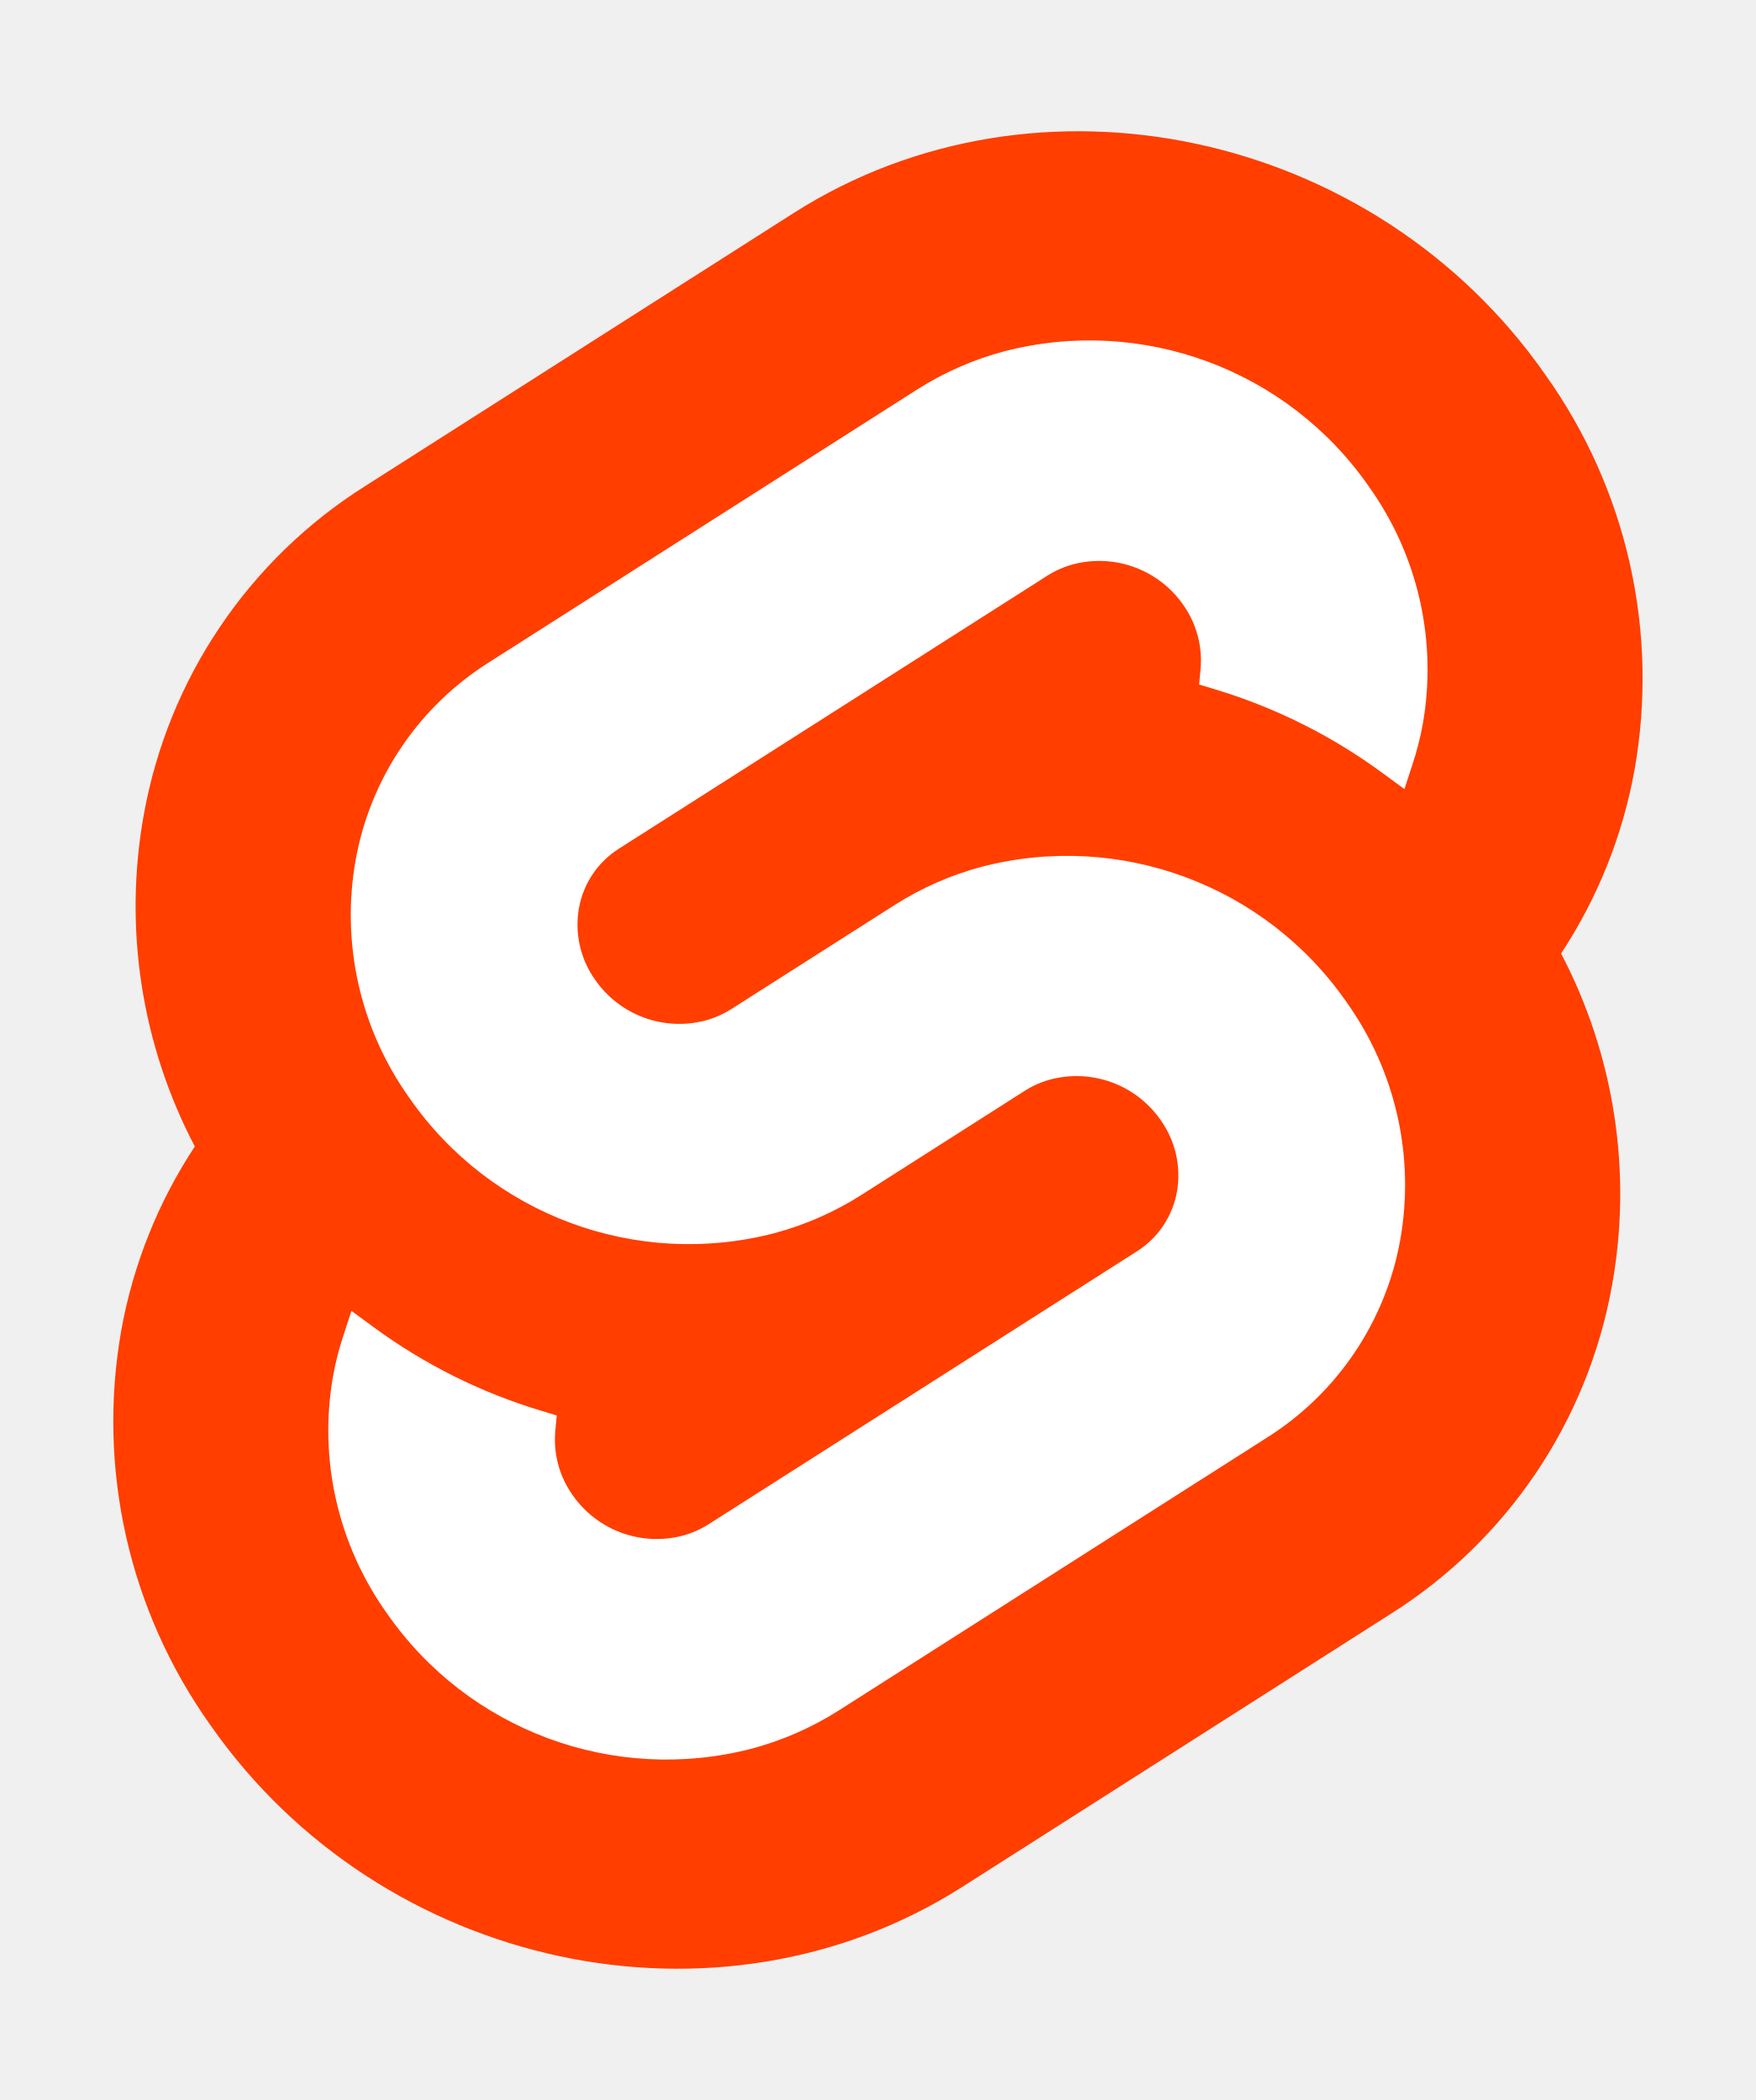
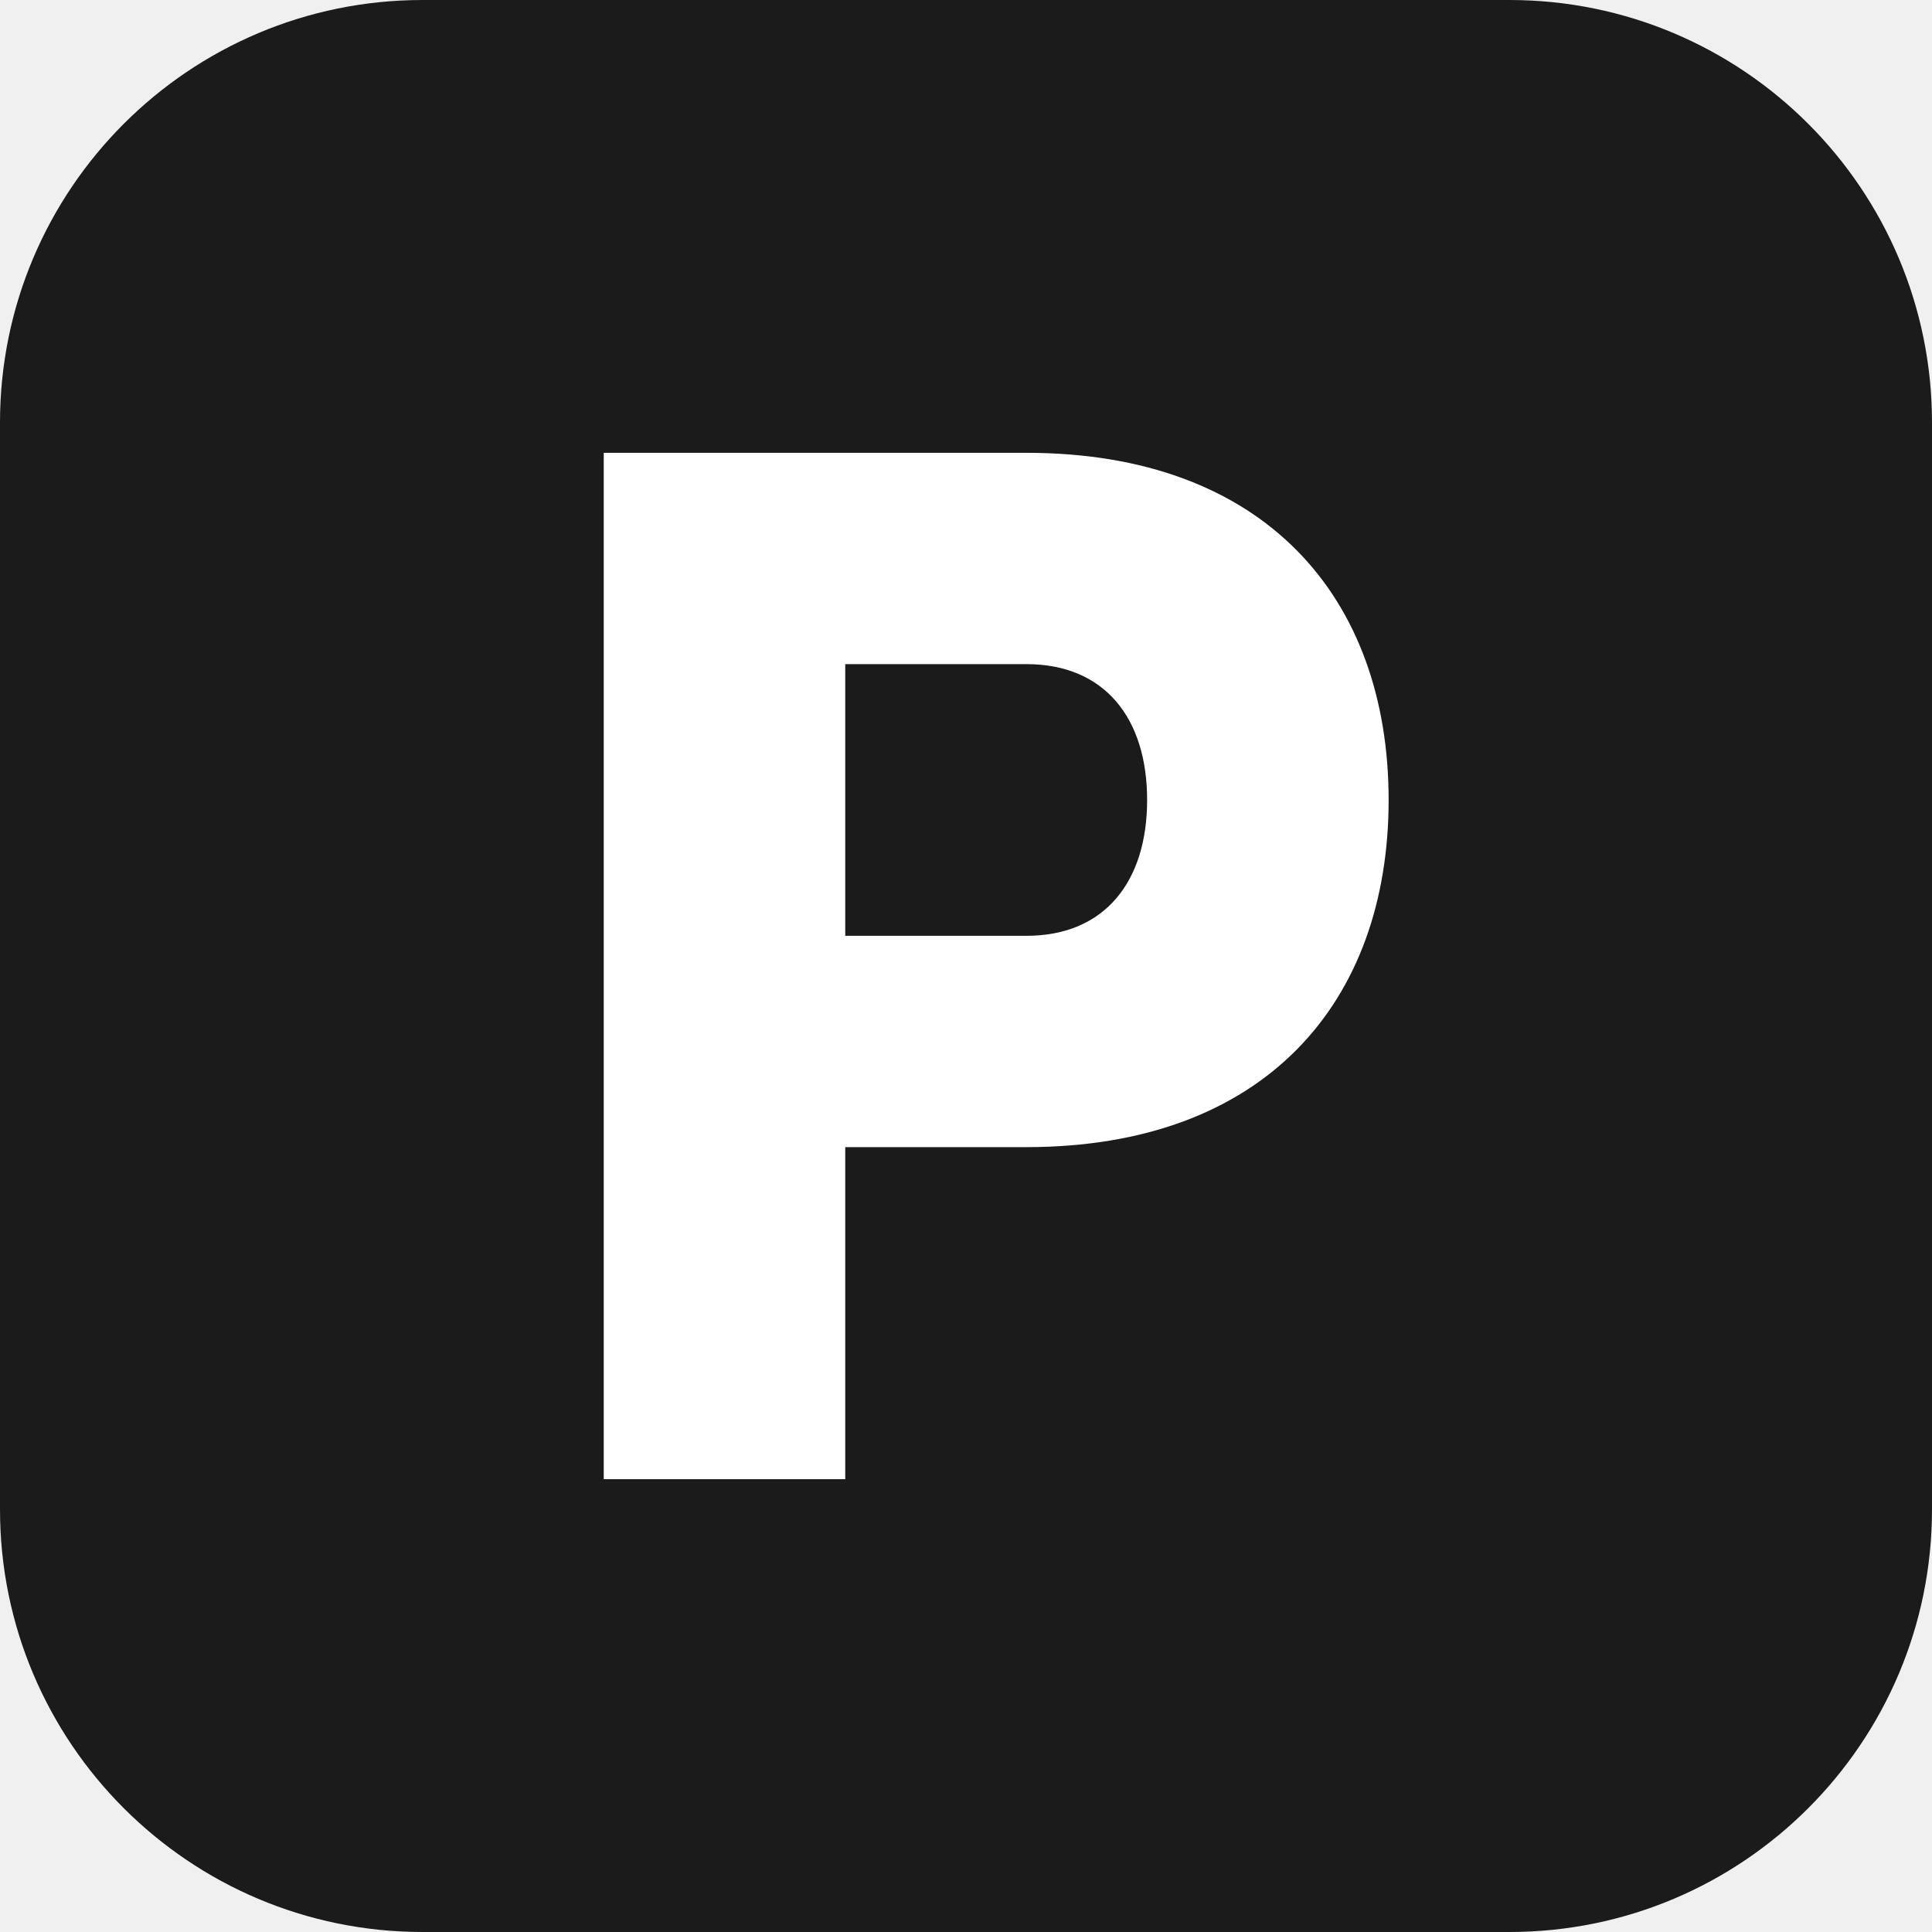
- <svg xmlns="http://www.w3.org/2000/svg" width="107" height="128" viewBox="0 0 107 128">
-   <path d="M94.157 22.819c-10.4-14.885-30.94-19.297-45.792-9.835L22.282 29.608A29.92 29.92 0 0 0 8.764 49.65a31.5 31.5 0 0 0 3.108 20.231 30 30 0 0 0-4.477 11.183 31.9 31.9 0 0 0 5.448 24.116c10.402 14.887 30.942 19.297 45.791 9.835l26.083-16.624A29.92 29.92 0 0 0 98.235 78.35a31.53 31.53 0 0 0-3.105-20.232 30 30 0 0 0 4.474-11.182 31.88 31.88 0 0 0-5.447-24.116" style="fill:#ff3e00" />
-   <path d="M45.817 106.582a20.72 20.72 0 0 1-22.237-8.243 19.17 19.17 0 0 1-3.277-14.503 18 18 0 0 1 .624-2.435l.49-1.498 1.337.981a33.6 33.6 0 0 0 10.203 5.098l.97.294-.09.968a5.85 5.85 0 0 0 1.052 3.878 6.24 6.24 0 0 0 6.695 2.485 5.8 5.8 0 0 0 1.603-.704L69.27 76.28a5.43 5.43 0 0 0 2.45-3.631 5.8 5.8 0 0 0-.987-4.371 6.24 6.24 0 0 0-6.698-2.487 5.7 5.7 0 0 0-1.6.704l-9.953 6.345a19 19 0 0 1-5.296 2.326 20.72 20.72 0 0 1-22.237-8.243 19.17 19.17 0 0 1-3.277-14.502 17.99 17.99 0 0 1 8.13-12.052l26.081-16.623a19 19 0 0 1 5.3-2.329 20.72 20.72 0 0 1 22.237 8.243 19.17 19.17 0 0 1 3.277 14.503 18 18 0 0 1-.624 2.435l-.49 1.498-1.337-.98a33.6 33.6 0 0 0-10.203-5.1l-.97-.294.09-.968a5.86 5.86 0 0 0-1.052-3.878 6.24 6.24 0 0 0-6.696-2.485 5.8 5.8 0 0 0-1.602.704L37.73 51.72a5.42 5.42 0 0 0-2.449 3.63 5.79 5.79 0 0 0 .986 4.372 6.24 6.24 0 0 0 6.698 2.486 5.8 5.8 0 0 0 1.602-.704l9.952-6.342a19 19 0 0 1 5.295-2.328 20.72 20.72 0 0 1 22.237 8.242 19.17 19.17 0 0 1 3.277 14.503 18 18 0 0 1-8.13 12.053l-26.081 16.622a19 19 0 0 1-5.3 2.328" style="fill:#fff" />
+ <svg xmlns="http://www.w3.org/2000/svg" width="64" height="64" viewBox="0 0 64 64">
+   <rect width="64" height="64" rx="14" fill="#1b1b1b" />
+   <path fill="#fff" fill-rule="evenodd" d="M20 15h14c7.9 0 12 4.8 12 11.5S41.9 38 34 38h-6v11h-8V15Zm8 7v9h6c2.6 0 4-1.8 4-4.5S36.6 22 34 22h-6Z" />
</svg>
